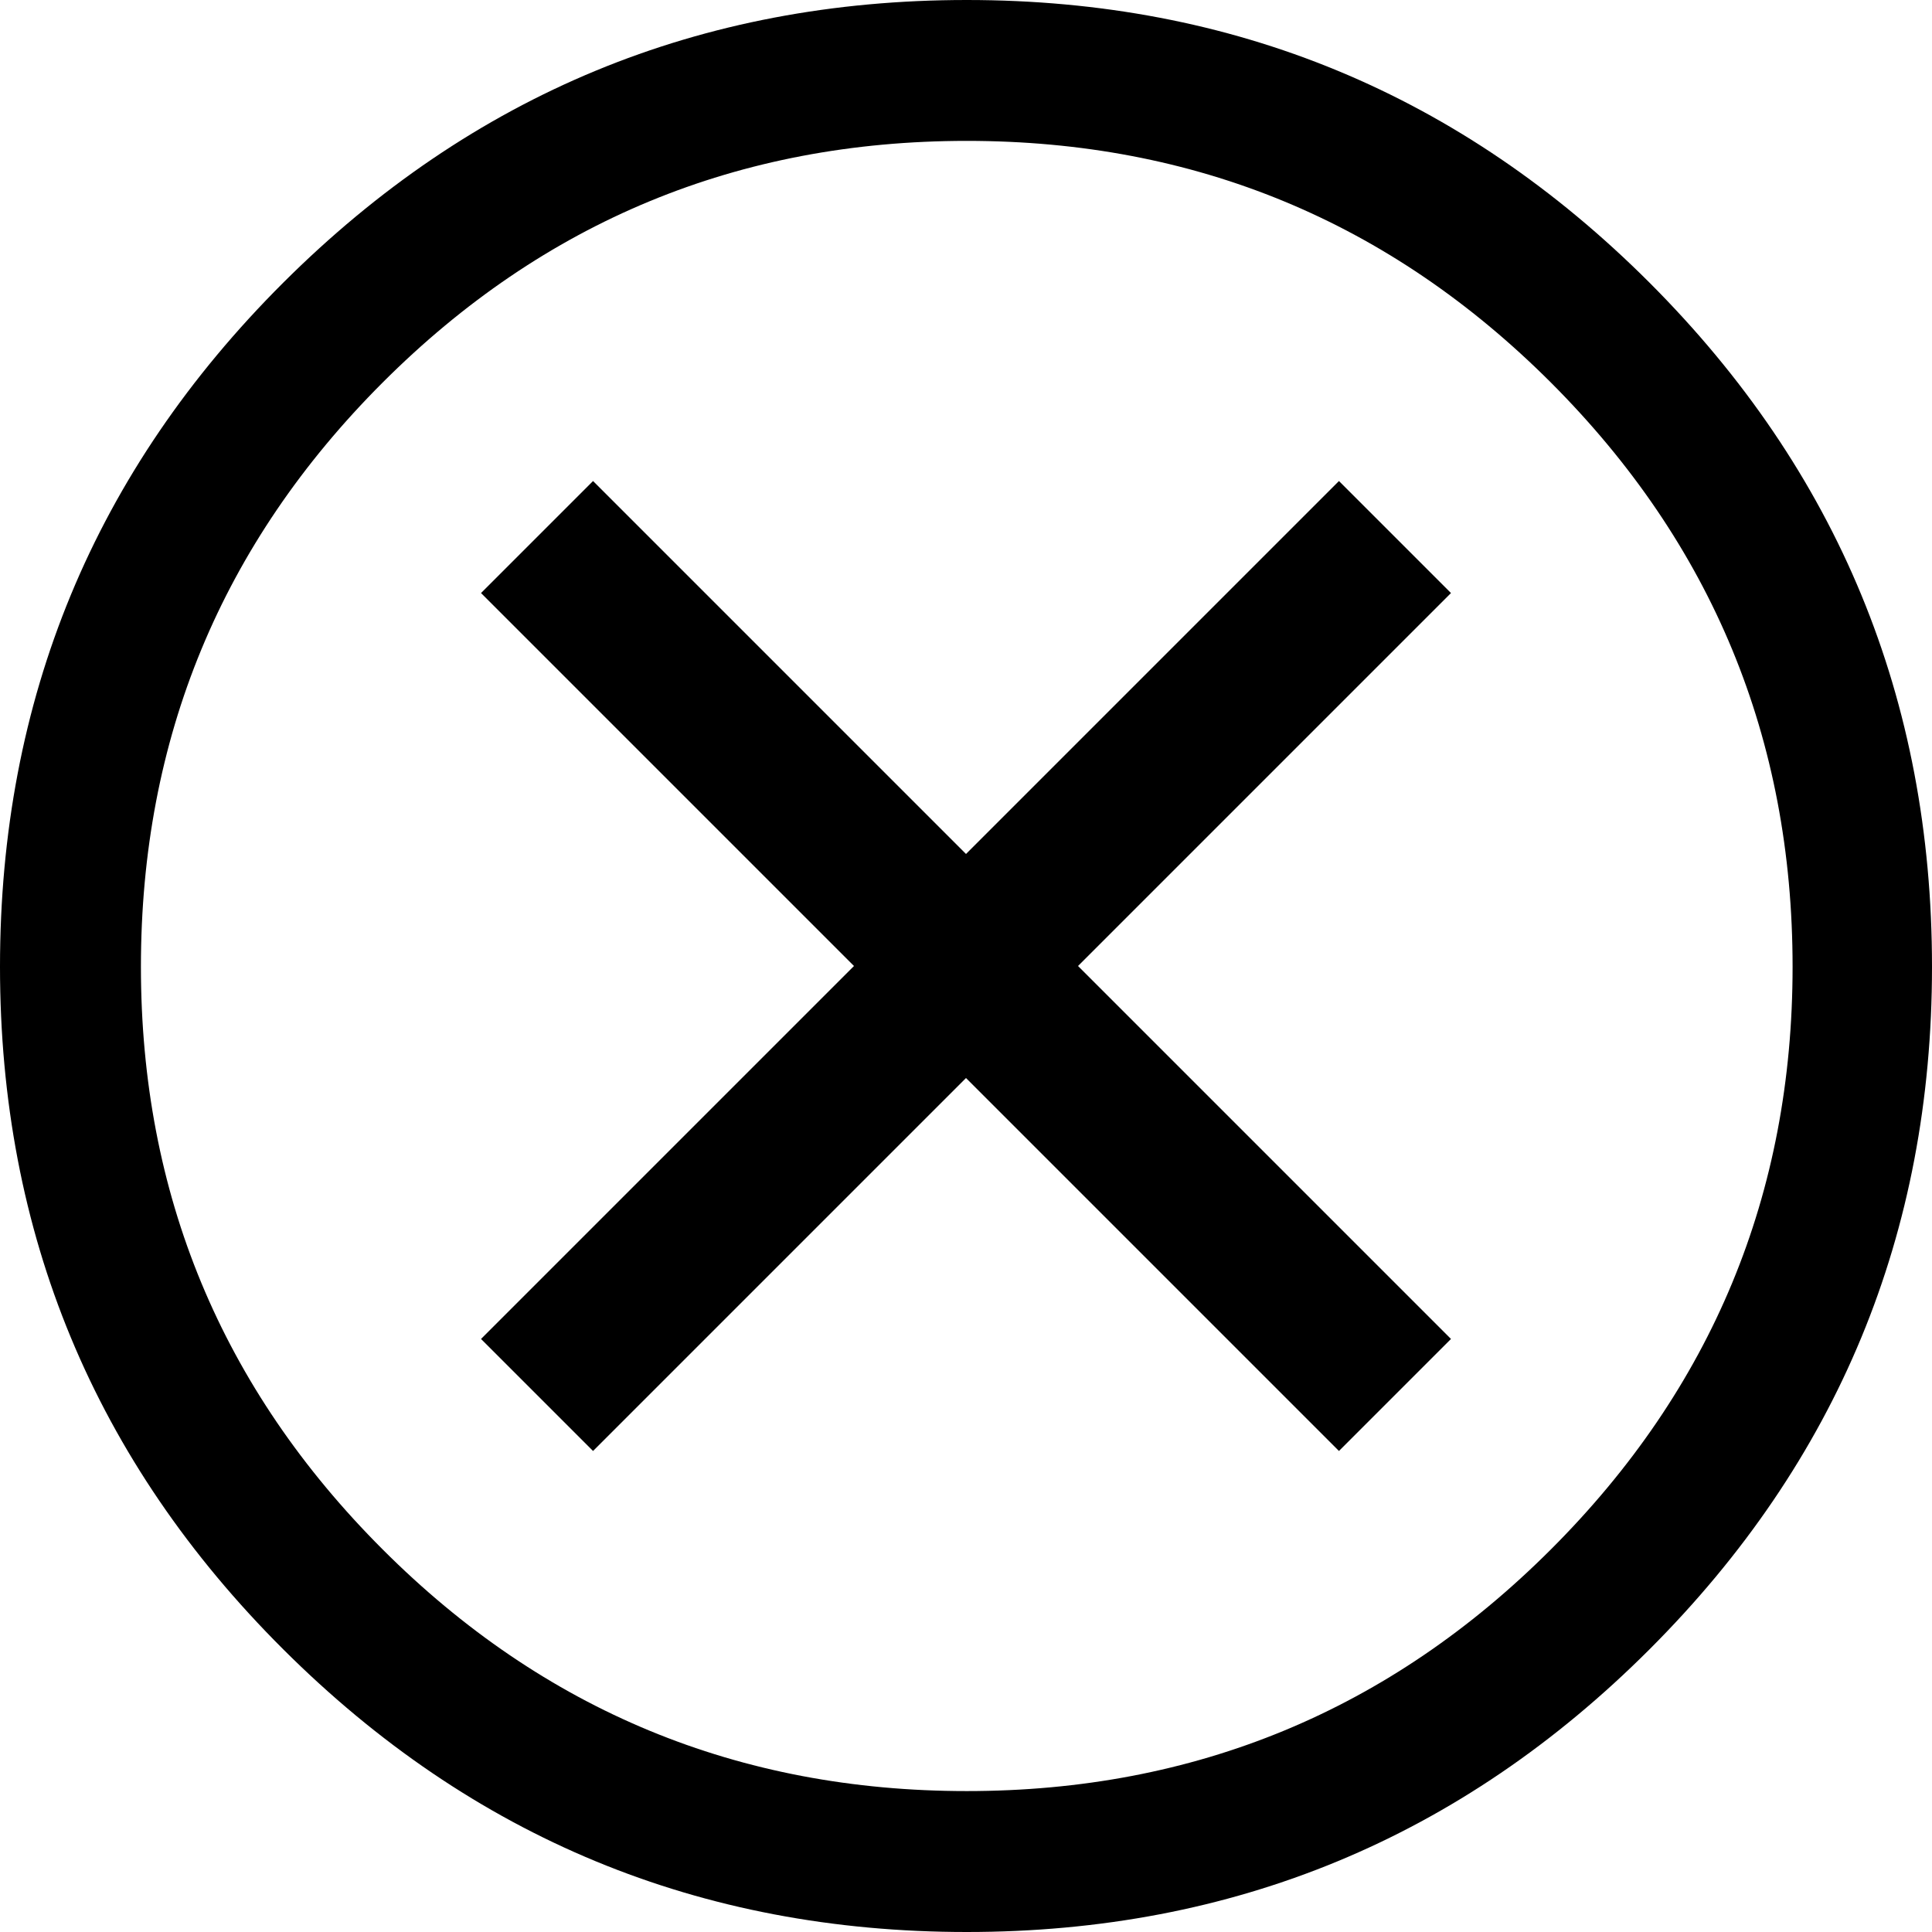
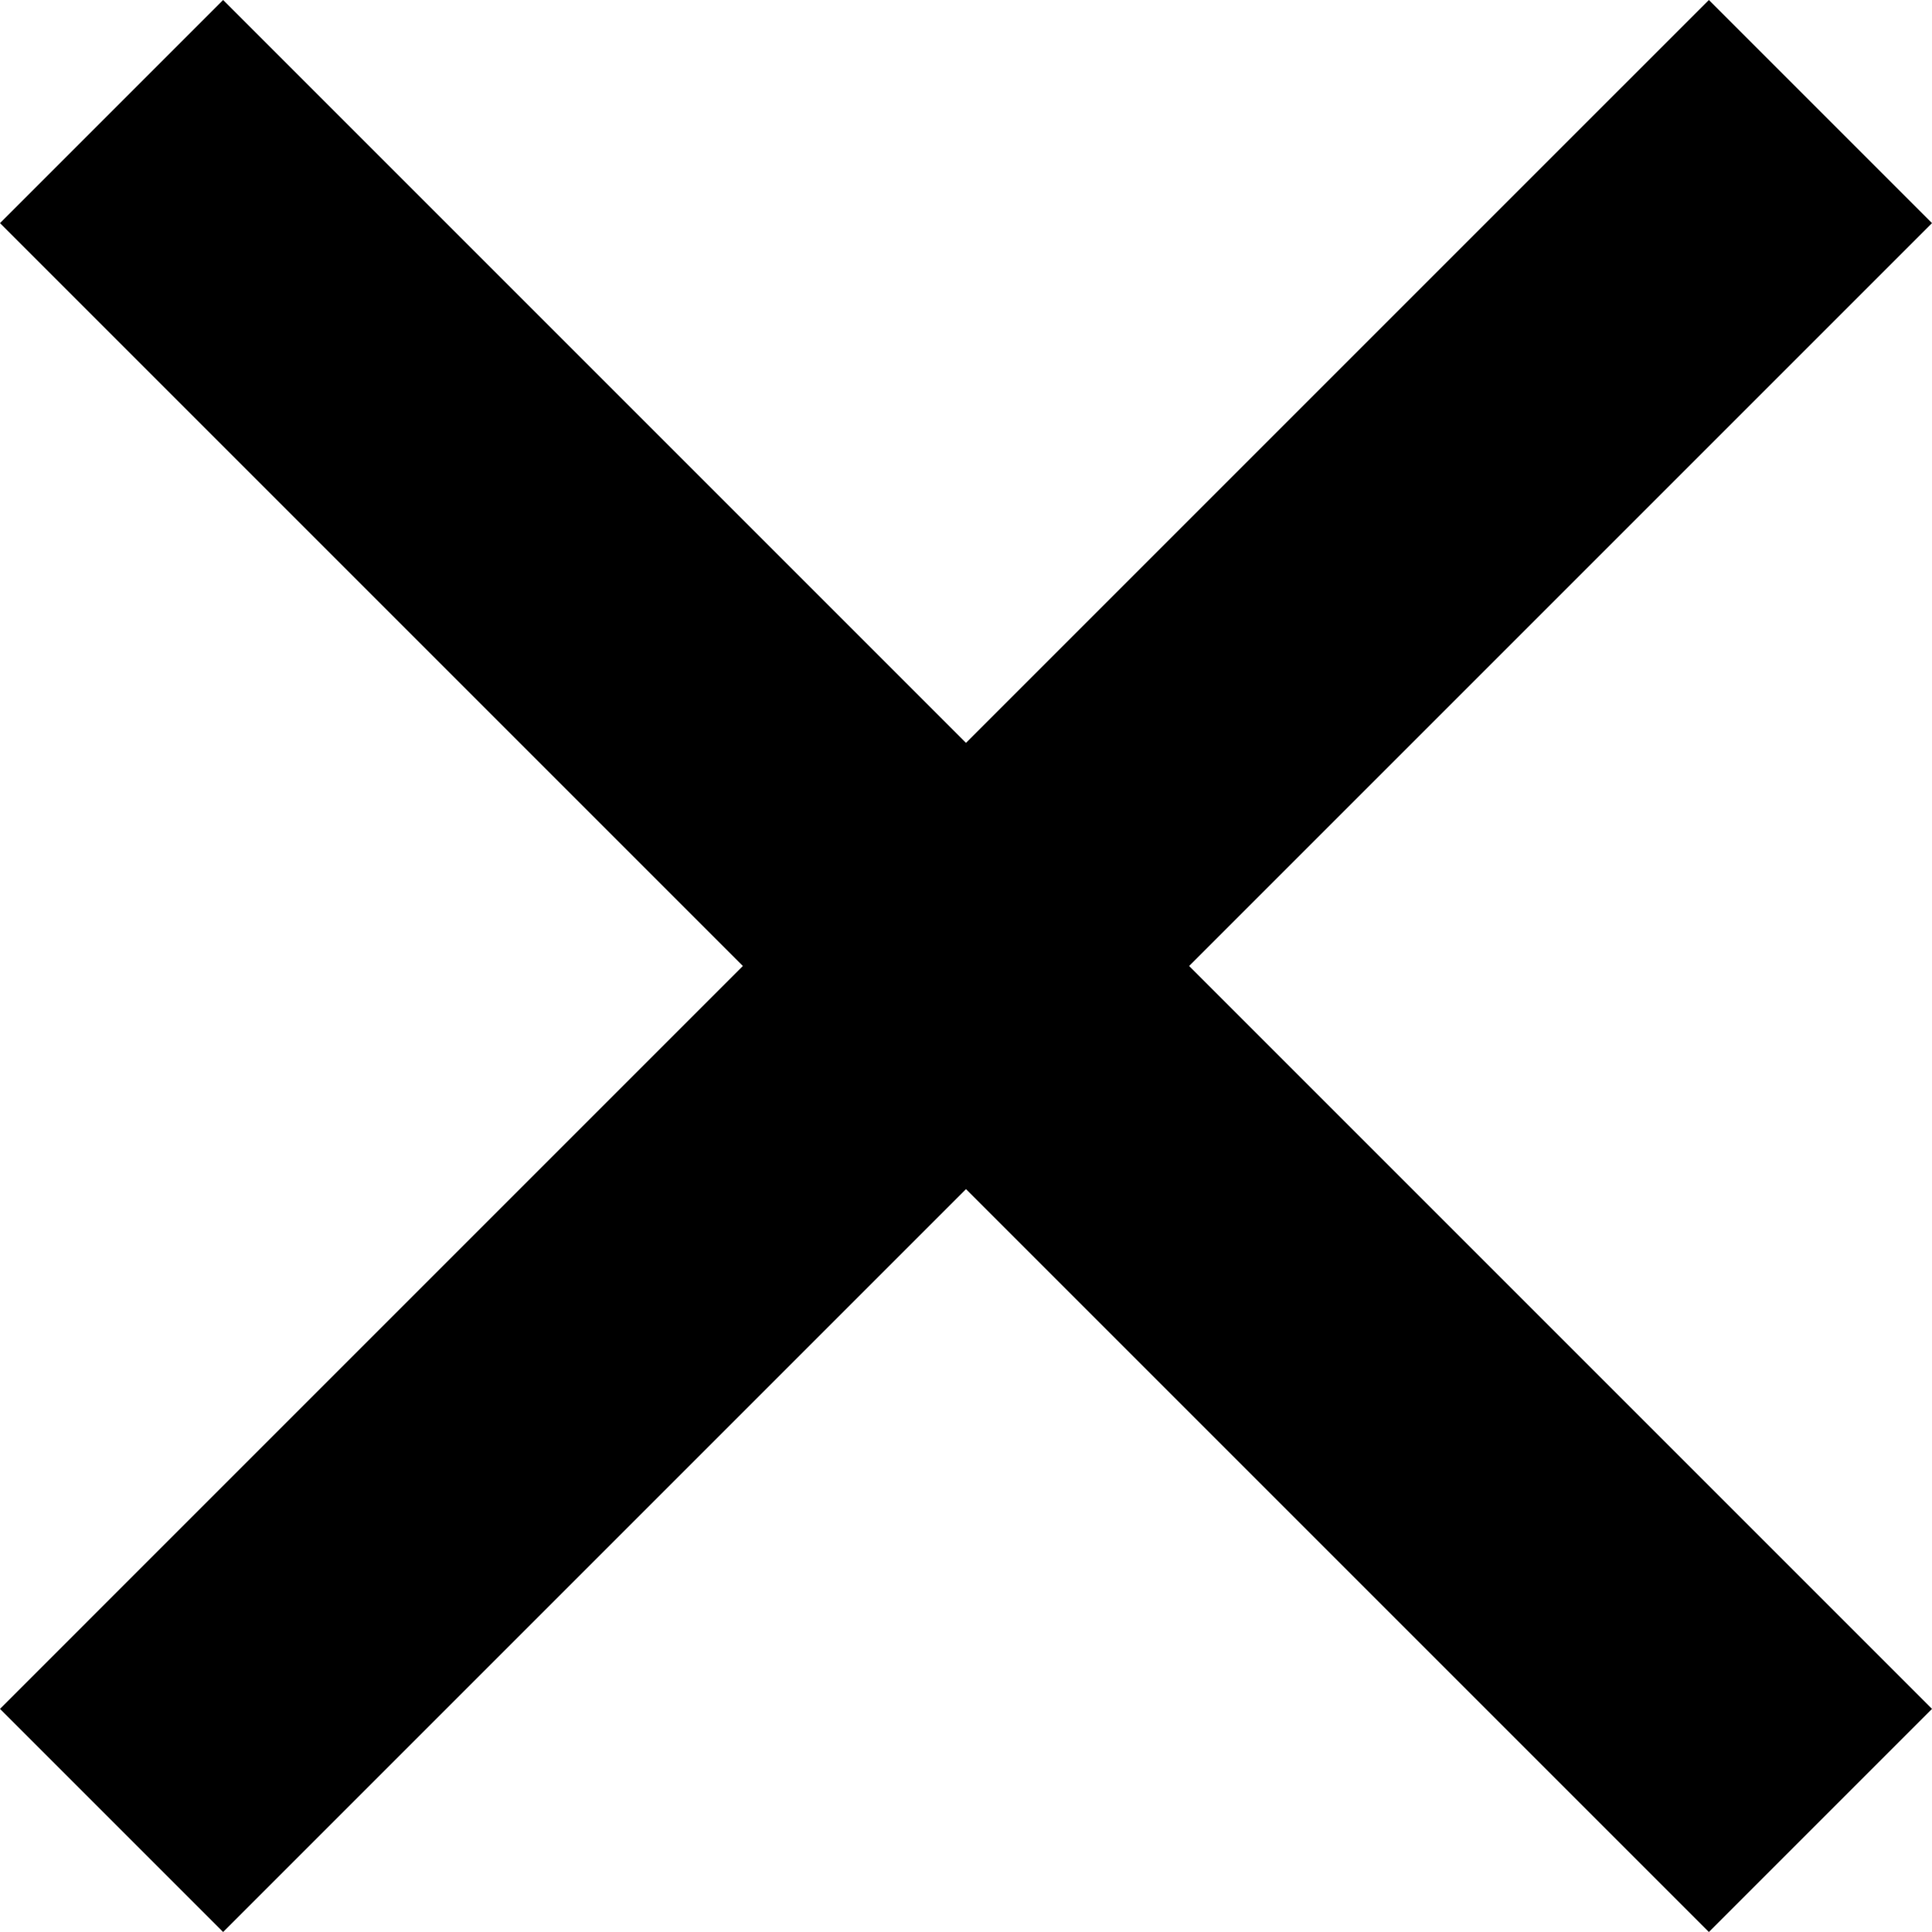
- <svg xmlns="http://www.w3.org/2000/svg" width="500px" height="500px" viewBox="0 0 500 500" version="1.1">
-   <g id="Page-1" stroke="none" stroke-width="1" fill="none" fill-rule="evenodd">
-     <g id="close" fill="#000000">
-       <path d="M500,250.2 C500,319.22 475.62,378.12 426.87,426.87 C378.1,475.62 319.22,500 250.2,500 C181.18,500 122.22,475.62 73.33,426.87 C24.44,378.12 0,319.23 0,250.2 C0,180.92 24.44,121.89 73.33,73.13 C122.22,24.38 181.18,0 250.2,0 C319.22,0 378.1,24.38 426.87,73.13 C475.62,121.9 500,180.92 500,250.2 Z M463.92,250.2 C463.92,191.11 443.07,140.73 401.38,99.01 C359.67,57.32 309.28,36.46 250.2,36.46 C191.12,36.46 140.71,57.31 99.02,99.01 C57.31,140.73 36.47,191.12 36.47,250.2 C36.47,309.02 57.32,359.29 99.02,400.98 C140.71,442.69 191.12,463.53 250.2,463.53 C309.28,463.53 359.67,442.68 401.38,400.98 C443.08,359.3 463.92,309.03 463.92,250.2 Z" id="Shape" fill-rule="nonzero" />
-       <path d="M346.52,124.489 L375.511,153.48 L278.991,250 L375.511,346.52 L346.52,375.511 L250,278.991 L153.48,375.511 L124.489,346.52 L221.009,250 L124.489,153.48 L153.48,124.489 L250,221.009 L346.52,124.489 Z" id="Combined-Shape" />
-     </g>
-   </g>
+ <svg xmlns="http://www.w3.org/2000/svg" width="500" height="500" viewBox="0 0 500 500" fill="none">
+   <path fill-rule="evenodd" clip-rule="evenodd" d="M442.254 0L500 57.746L307.745 249.999L500 442.254L442.254 500L249.999 307.745L57.746 500L0 442.254L192.253 249.999L0 57.746L57.746 0L249.999 192.253L442.254 0Z" fill="black" />
</svg>
